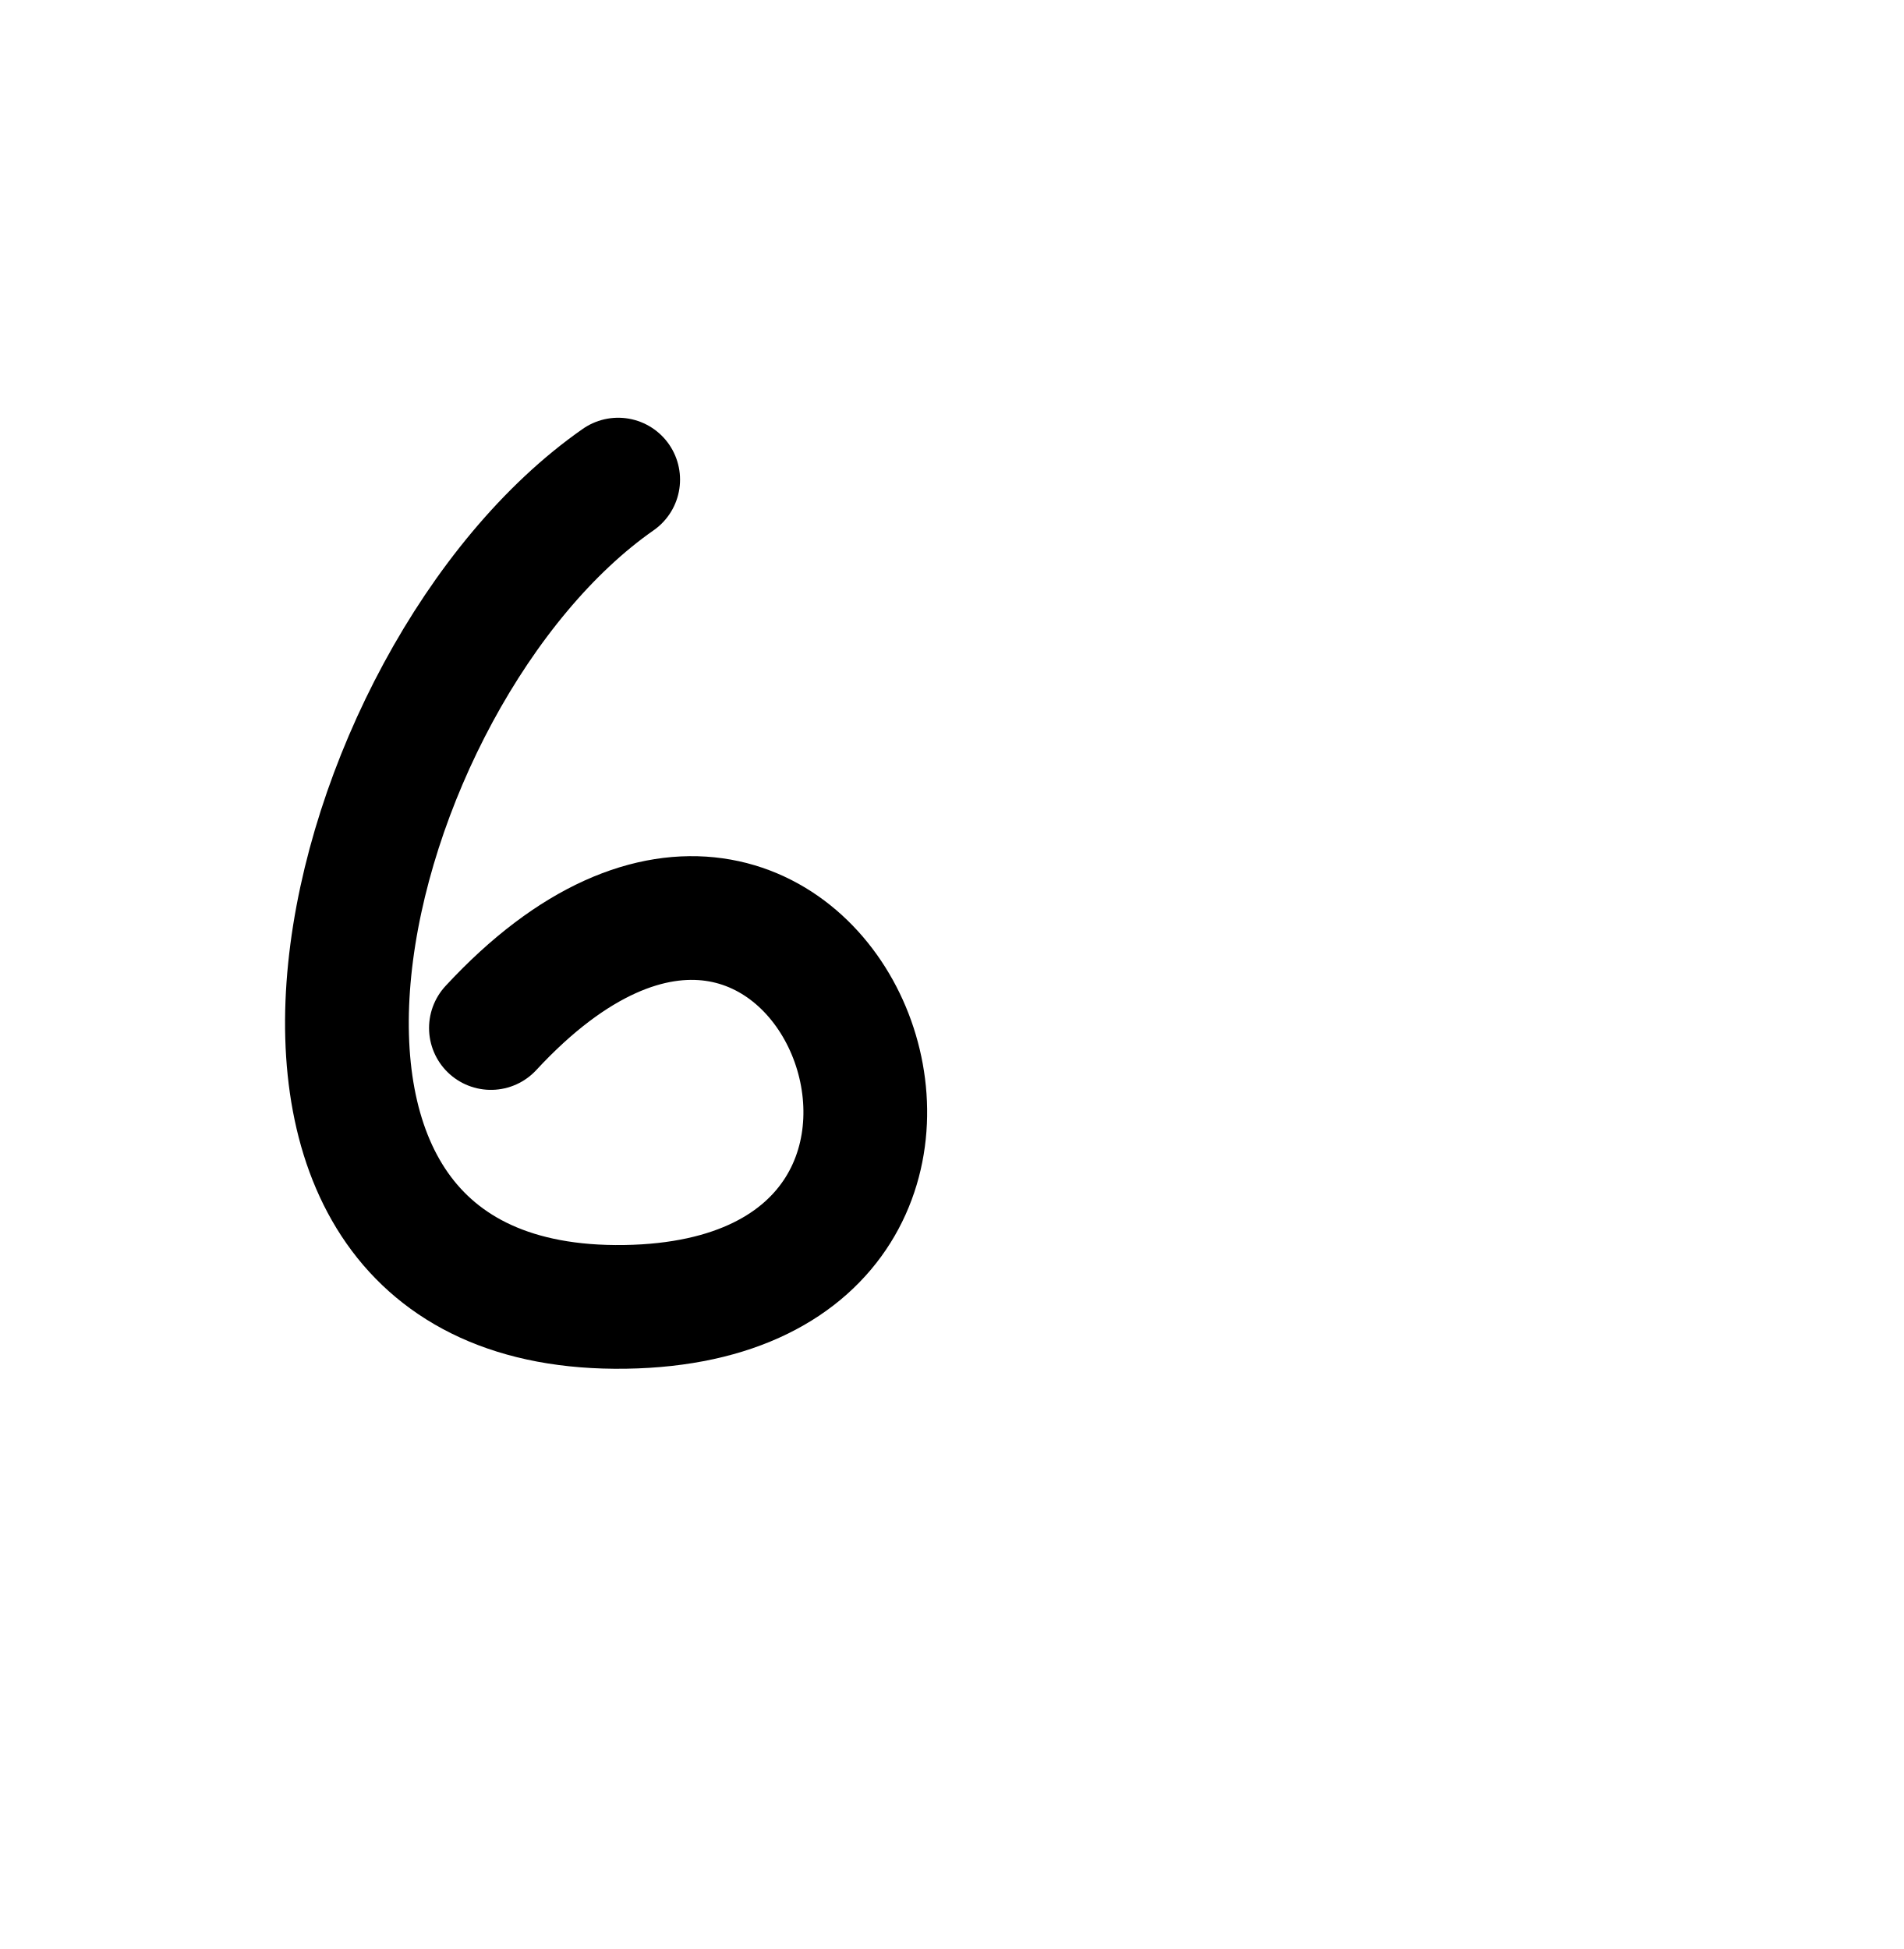
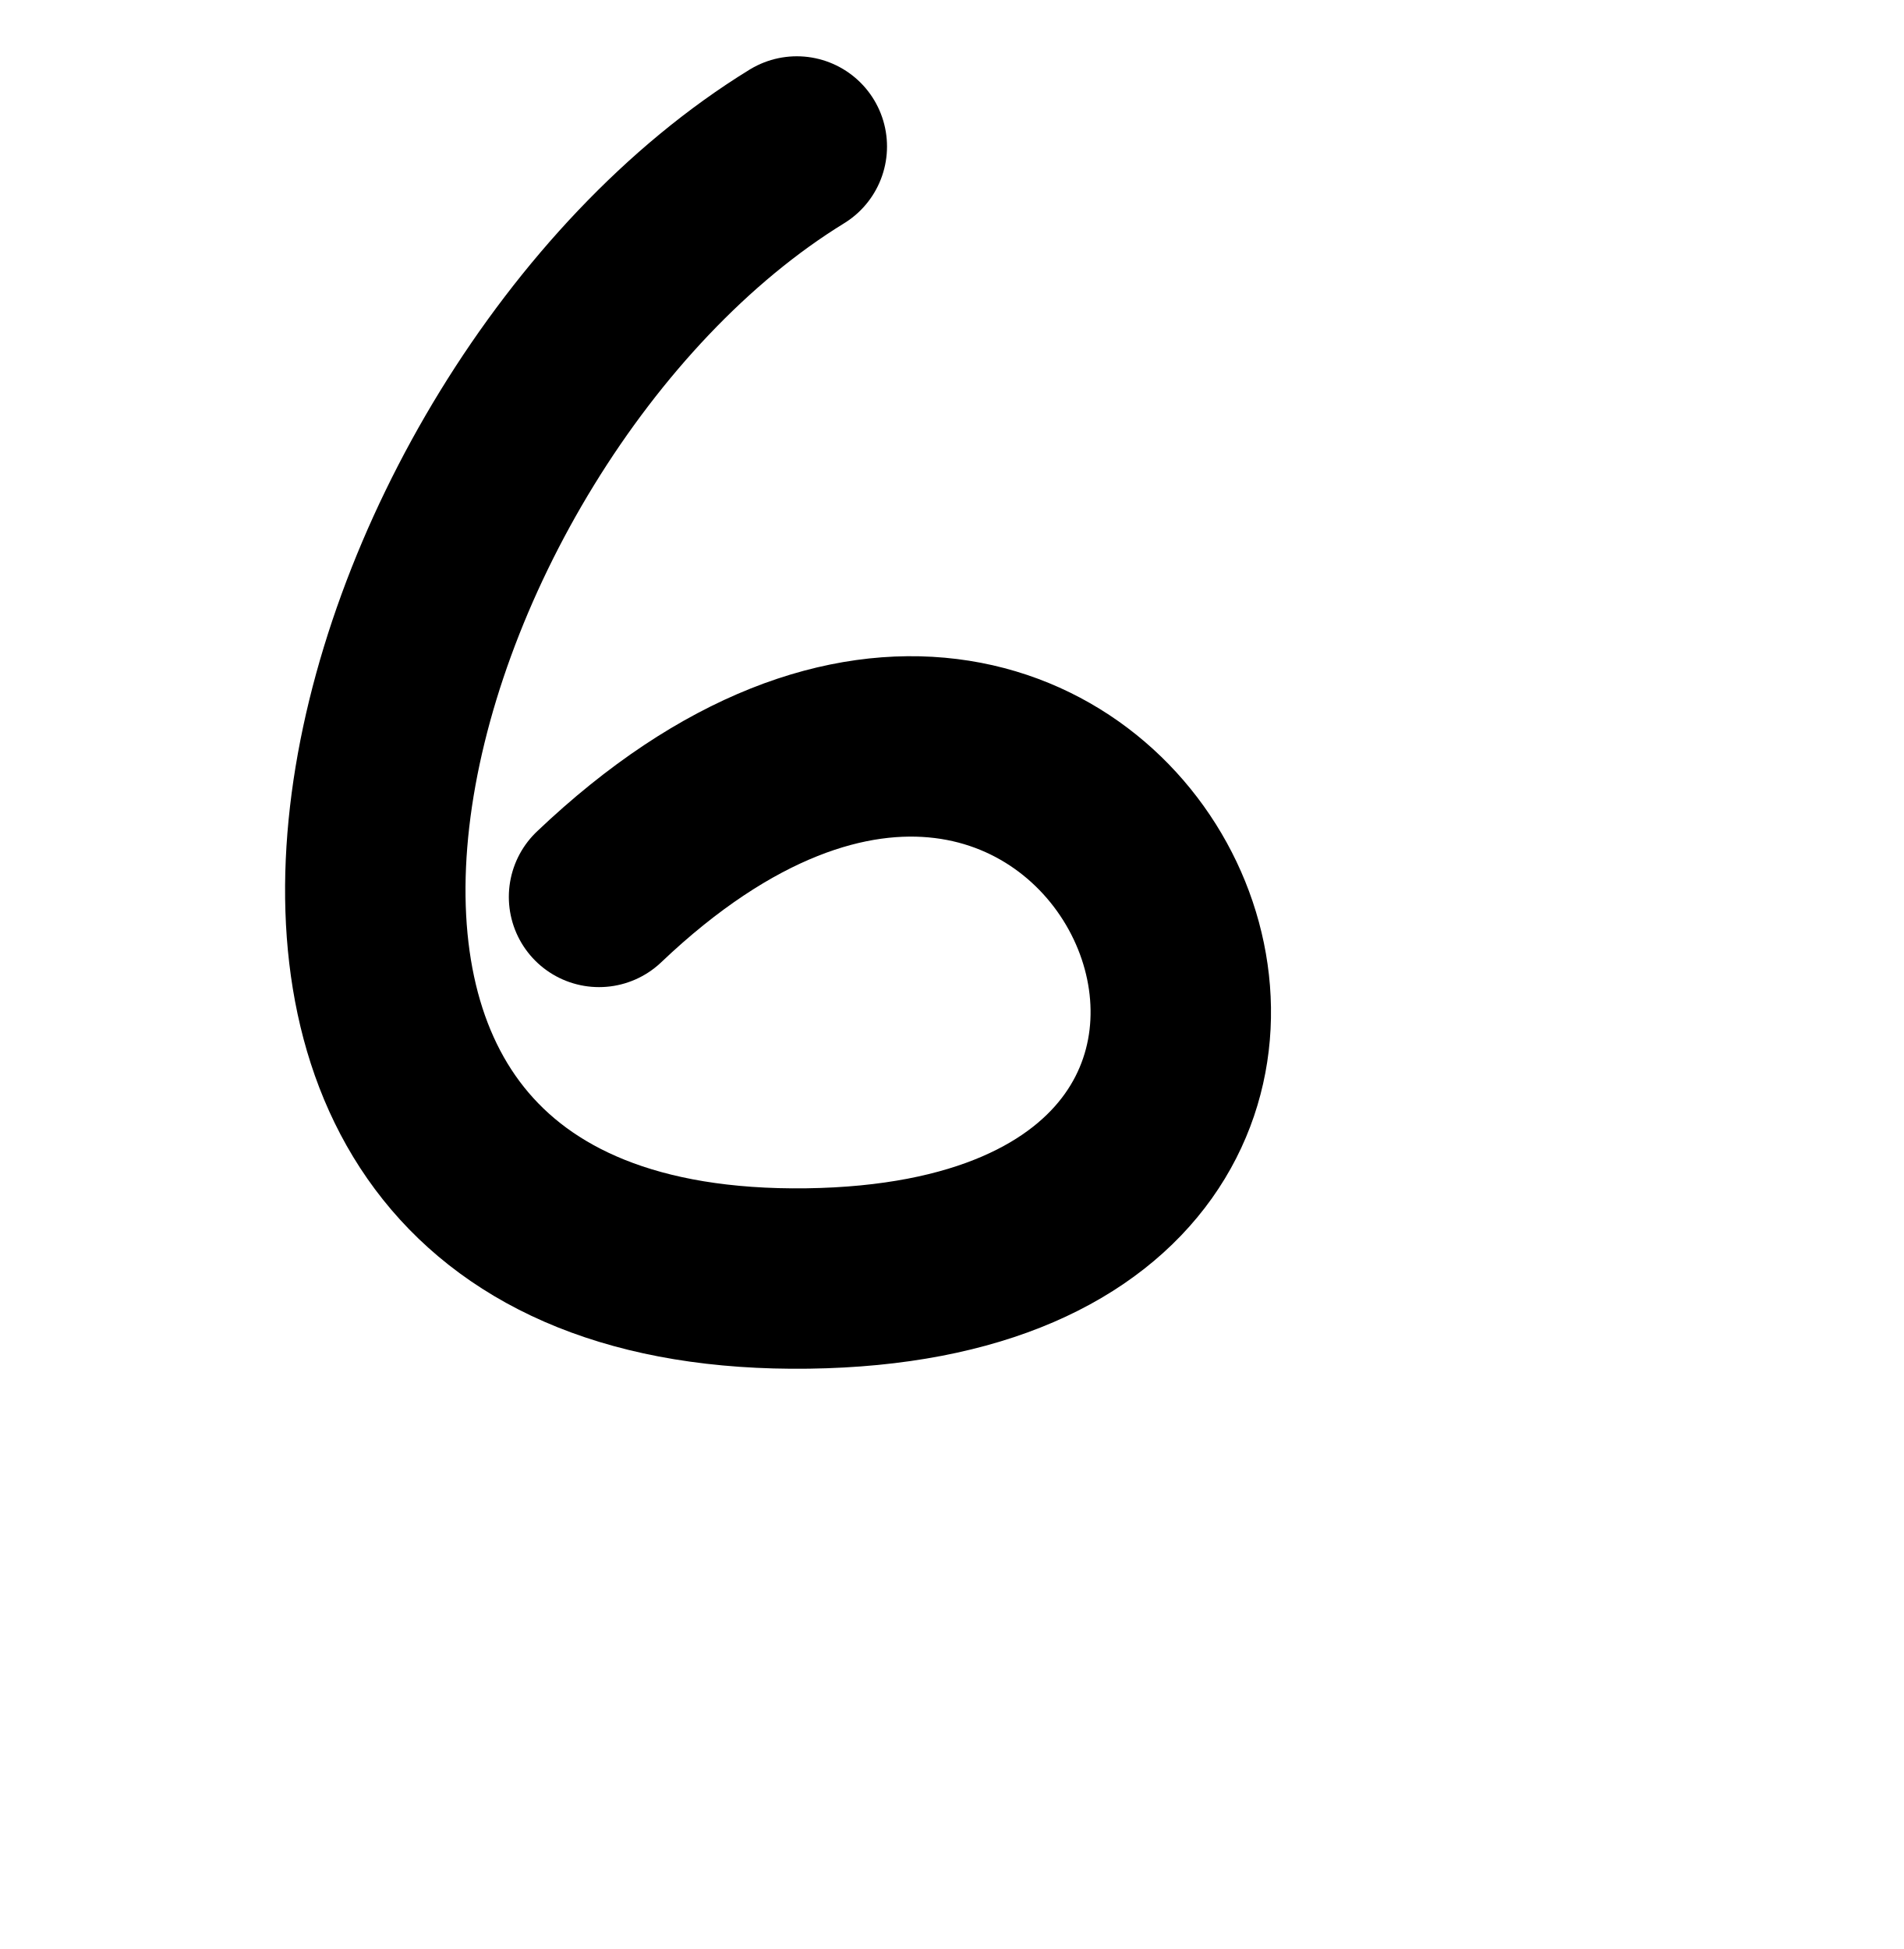
<svg xmlns="http://www.w3.org/2000/svg" width="2000" height="2048" id="svg2992" version="1.1">
  <defs id="defs5498" />
  <g id="layer1" transform="translate(0,1048)">
-     <path style="fill:none;fill-rule:evenodd;stroke:#000000;stroke-width:130;stroke-linecap:round;stroke-linejoin:round;stroke-miterlimit:4;stroke-dasharray:none;stroke-opacity:1" d="M 649.503,-544.04 C 353.98,-337.77 190.438,332.4 656.787,325.251 1123.137,318.102 864,-344 515.792,32.229" id="path4798-7" />
+     <path style="fill:none;fill-rule:evenodd;stroke:#000000;stroke-width:189.566;stroke-linecap:round;stroke-linejoin:round;stroke-miterlimit:4;stroke-dasharray:none;stroke-opacity:1" d="M 837.181,-894.075 C 377.96,-611.822 123.826,305.215 848.5,295.433 1573.173,285.65 1170.494,-620.347 629.403,-105.529" id="path4798-7" />
  </g>
</svg>
